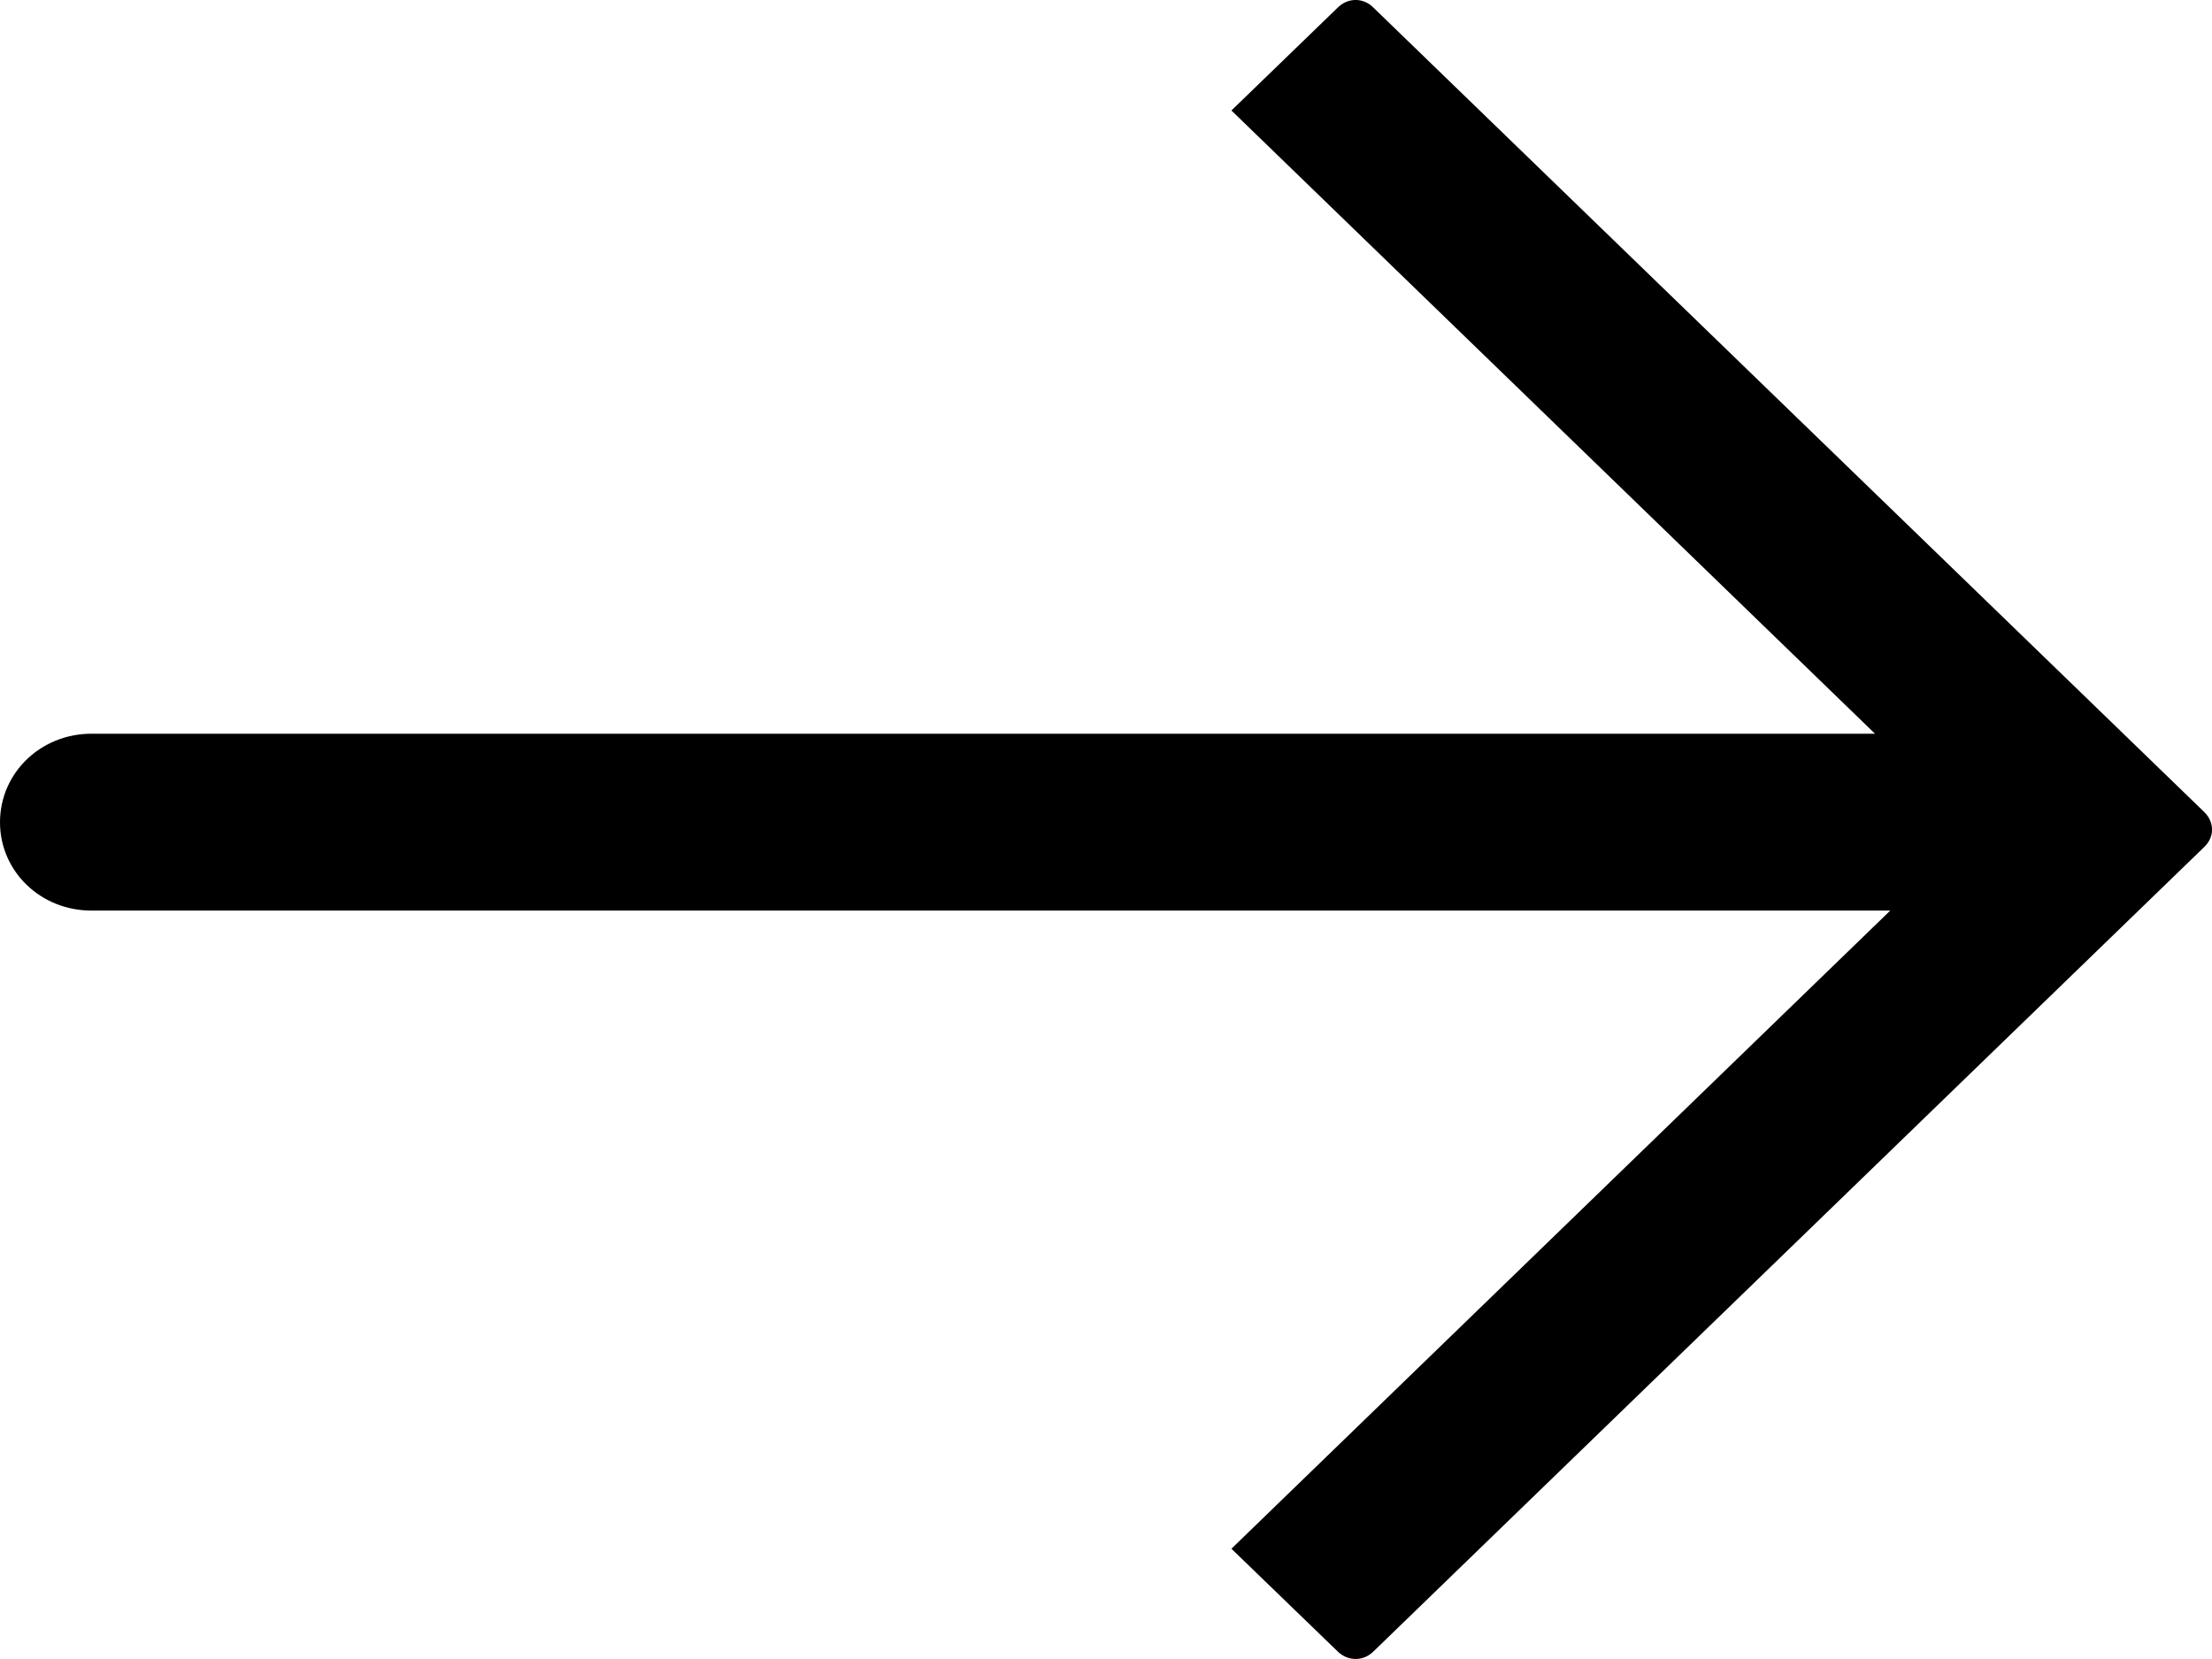
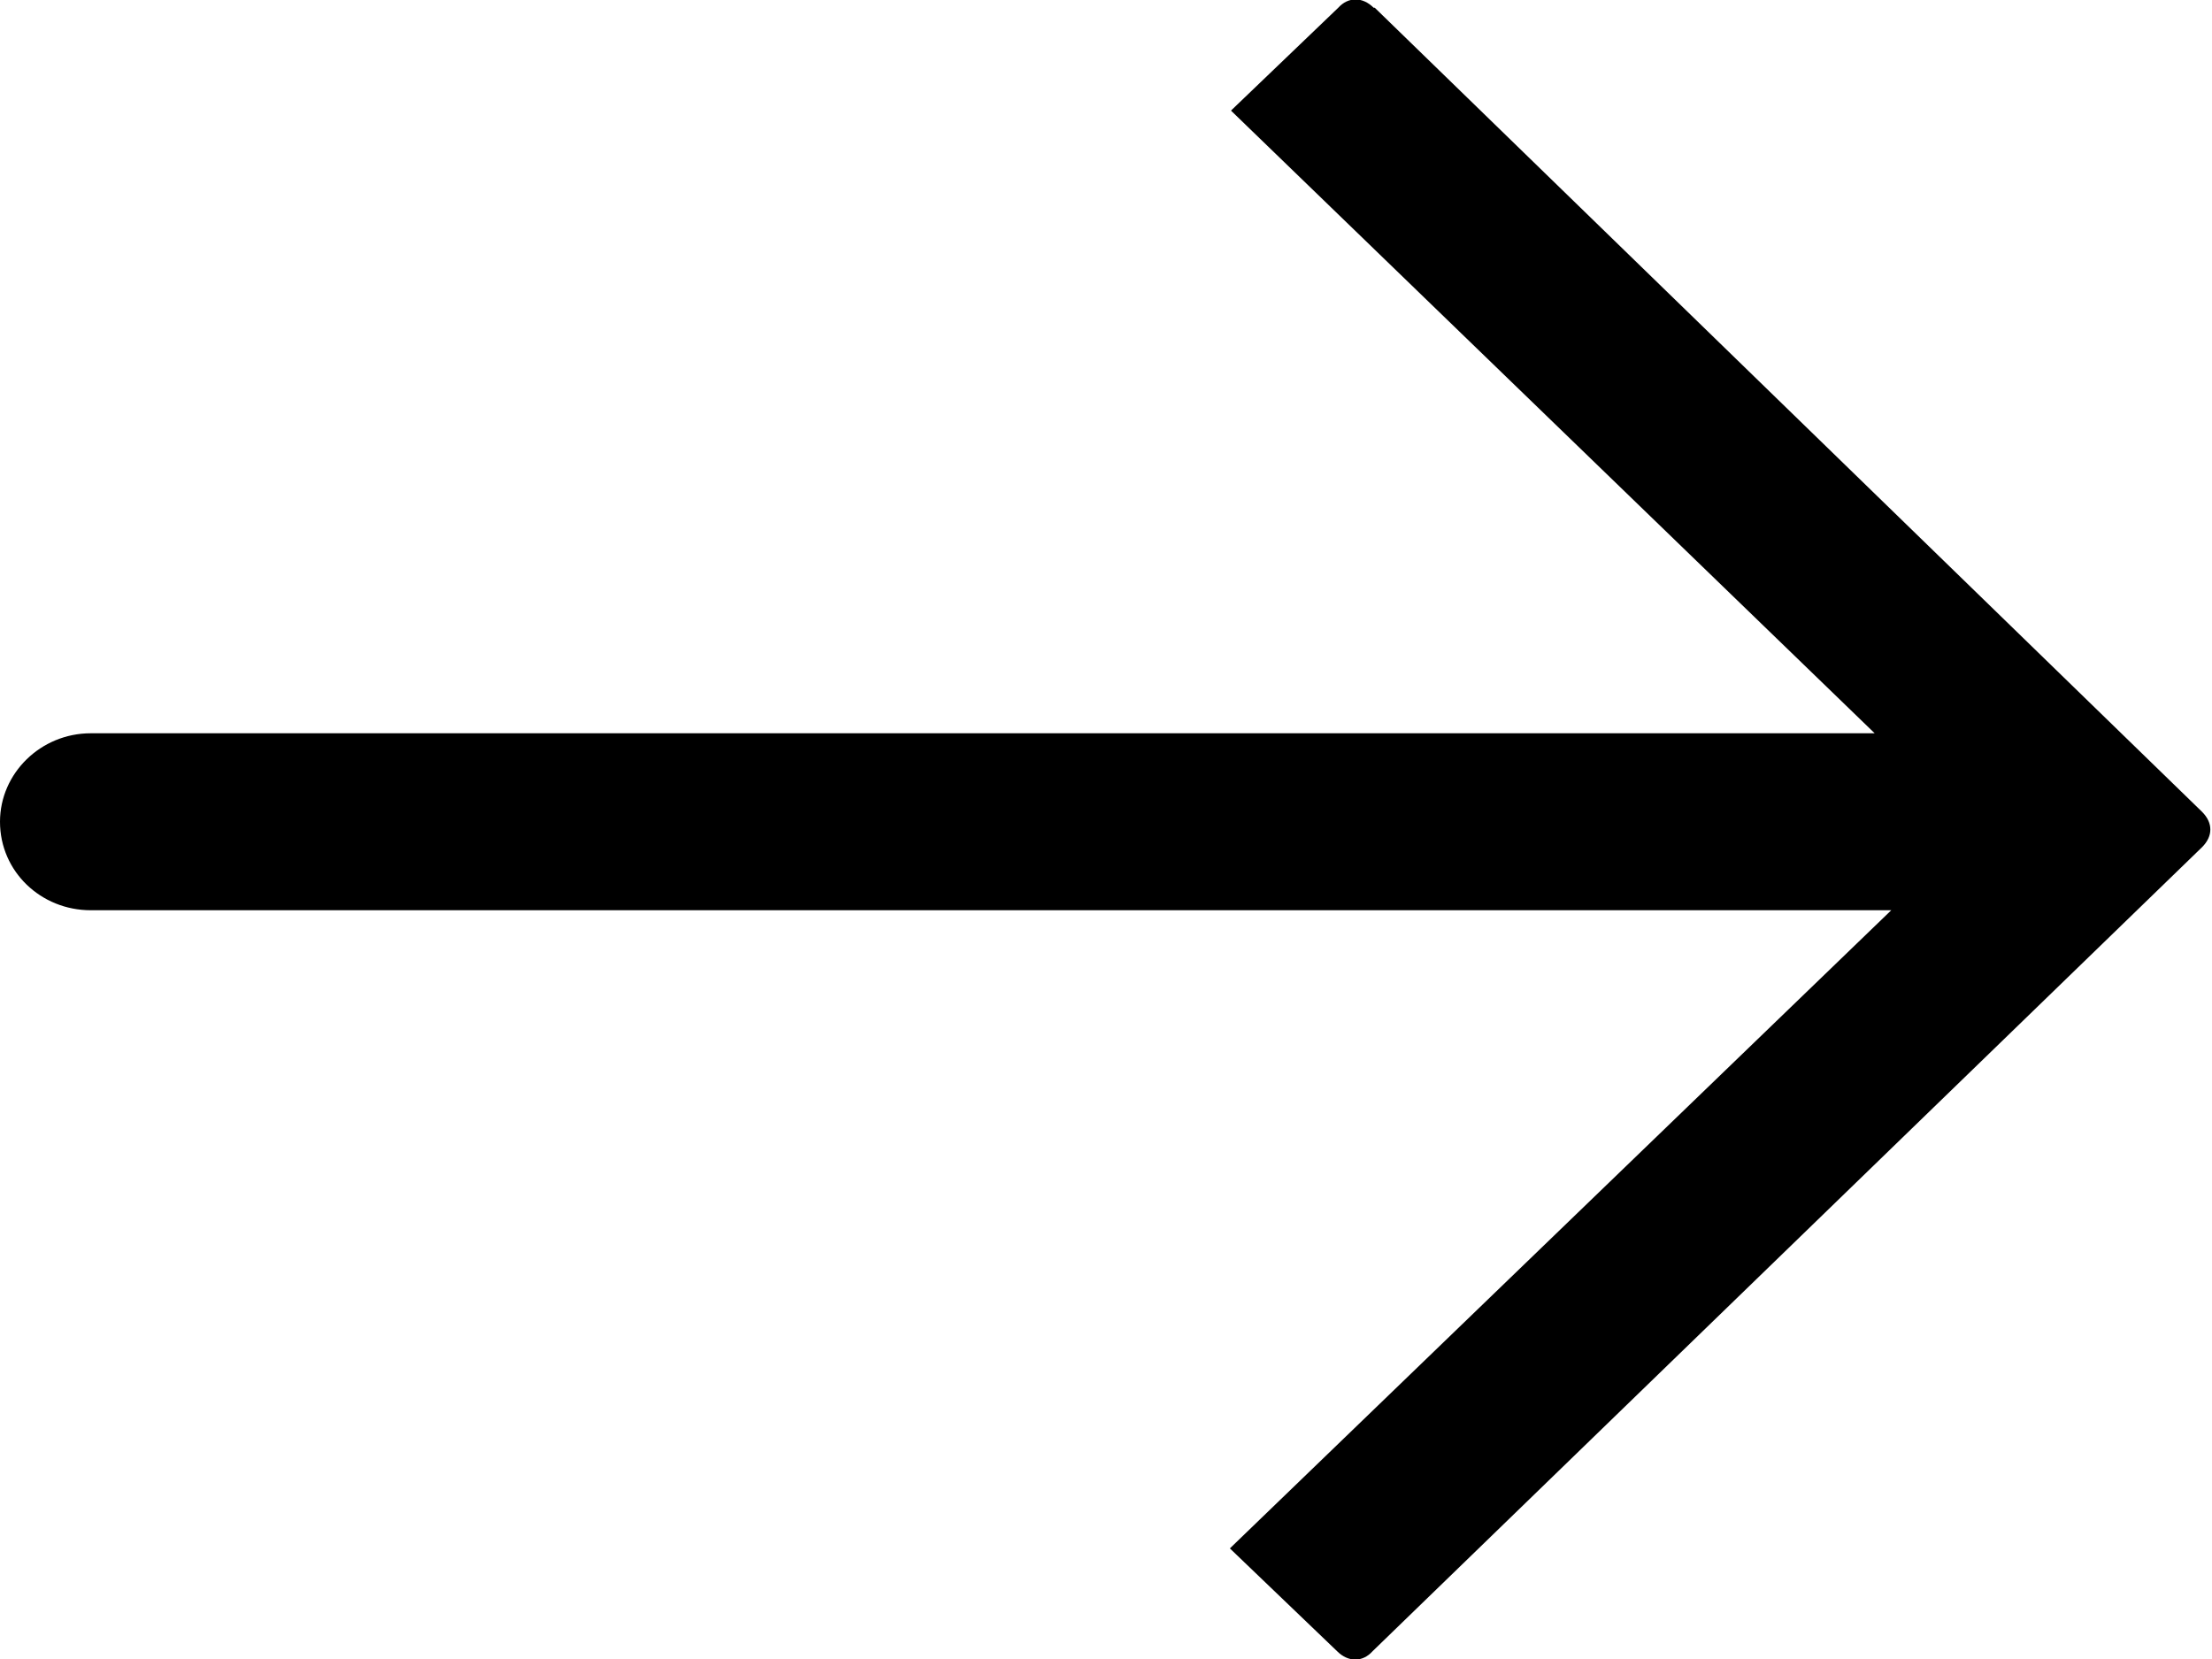
- <svg xmlns="http://www.w3.org/2000/svg" width="20px" height="15px" viewBox="0 0 20 15" version="1.1">
-   <defs />
-   <g id="Round-3" stroke="none" stroke-width="1" fill="none" fill-rule="evenodd">
-     <g id="Home" transform="translate(-204, -881)" fill-rule="nonzero" fill="#000000">
-       <path d="M216.417,881.068 C216.326,880.977 216.188,880.977 216.096,881.068 L215.134,881.999 L220.953,887.634 L204.825,887.634 C204.367,887.635 204,887.989 204,888.435 C204,888.878 204.367,889.233 204.825,889.233 L221.091,889.233 L215.134,895.003 L216.096,895.933 C216.188,896.022 216.326,896.022 216.417,895.933 L223.932,888.656 C224.023,888.567 224.023,888.435 223.932,888.344 L216.417,881.068 Z" id="arrow" />
+ <svg xmlns="http://www.w3.org/2000/svg" width="20" height="15">
+   <g fill="none">
+     <g fill="#000" fill-rule="nonzero">
+       <path d="M12.42.07c-.1-.1-.23-.1-.32 0l-.97.93 5.82 5.63H.82c-.45 0-.82.36-.82.8 0 .45.37.8.82.8H17.1L11.12 14l.97.93c.1.1.23.1.32 0l7.5-7.27c.1-.1.1-.22 0-.32L12.43.07z" />
    </g>
  </g>
</svg>
